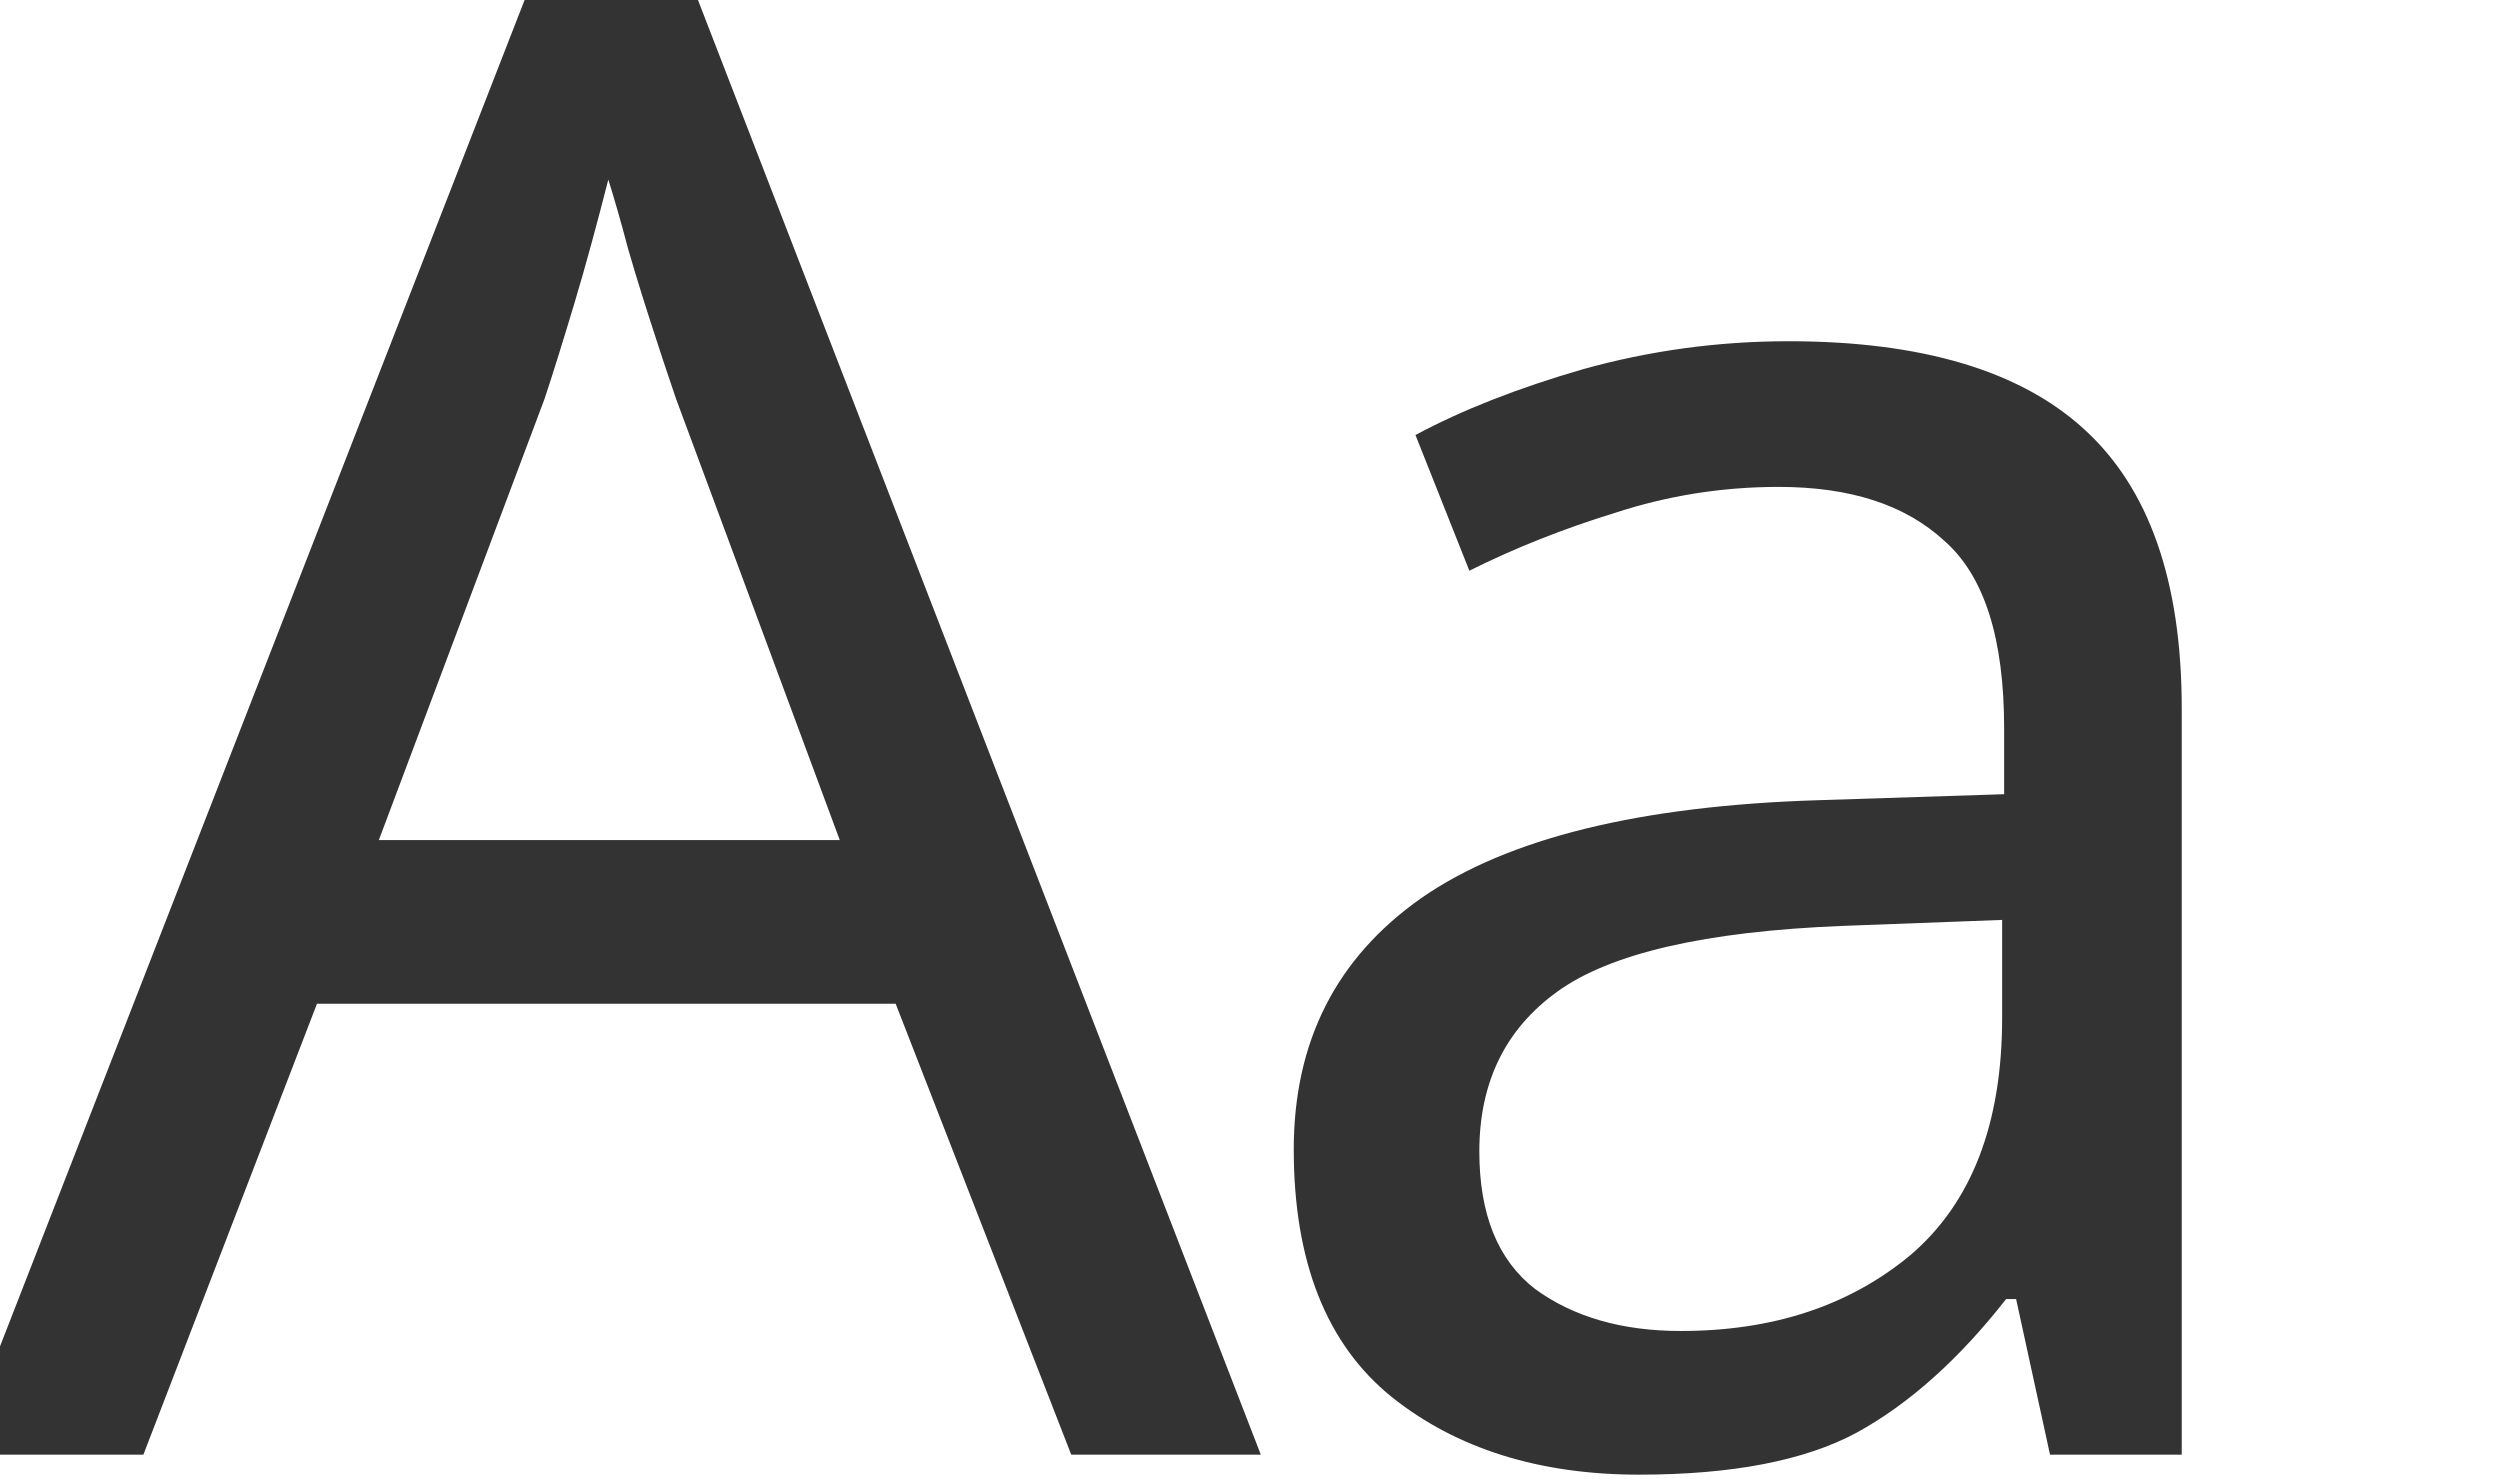
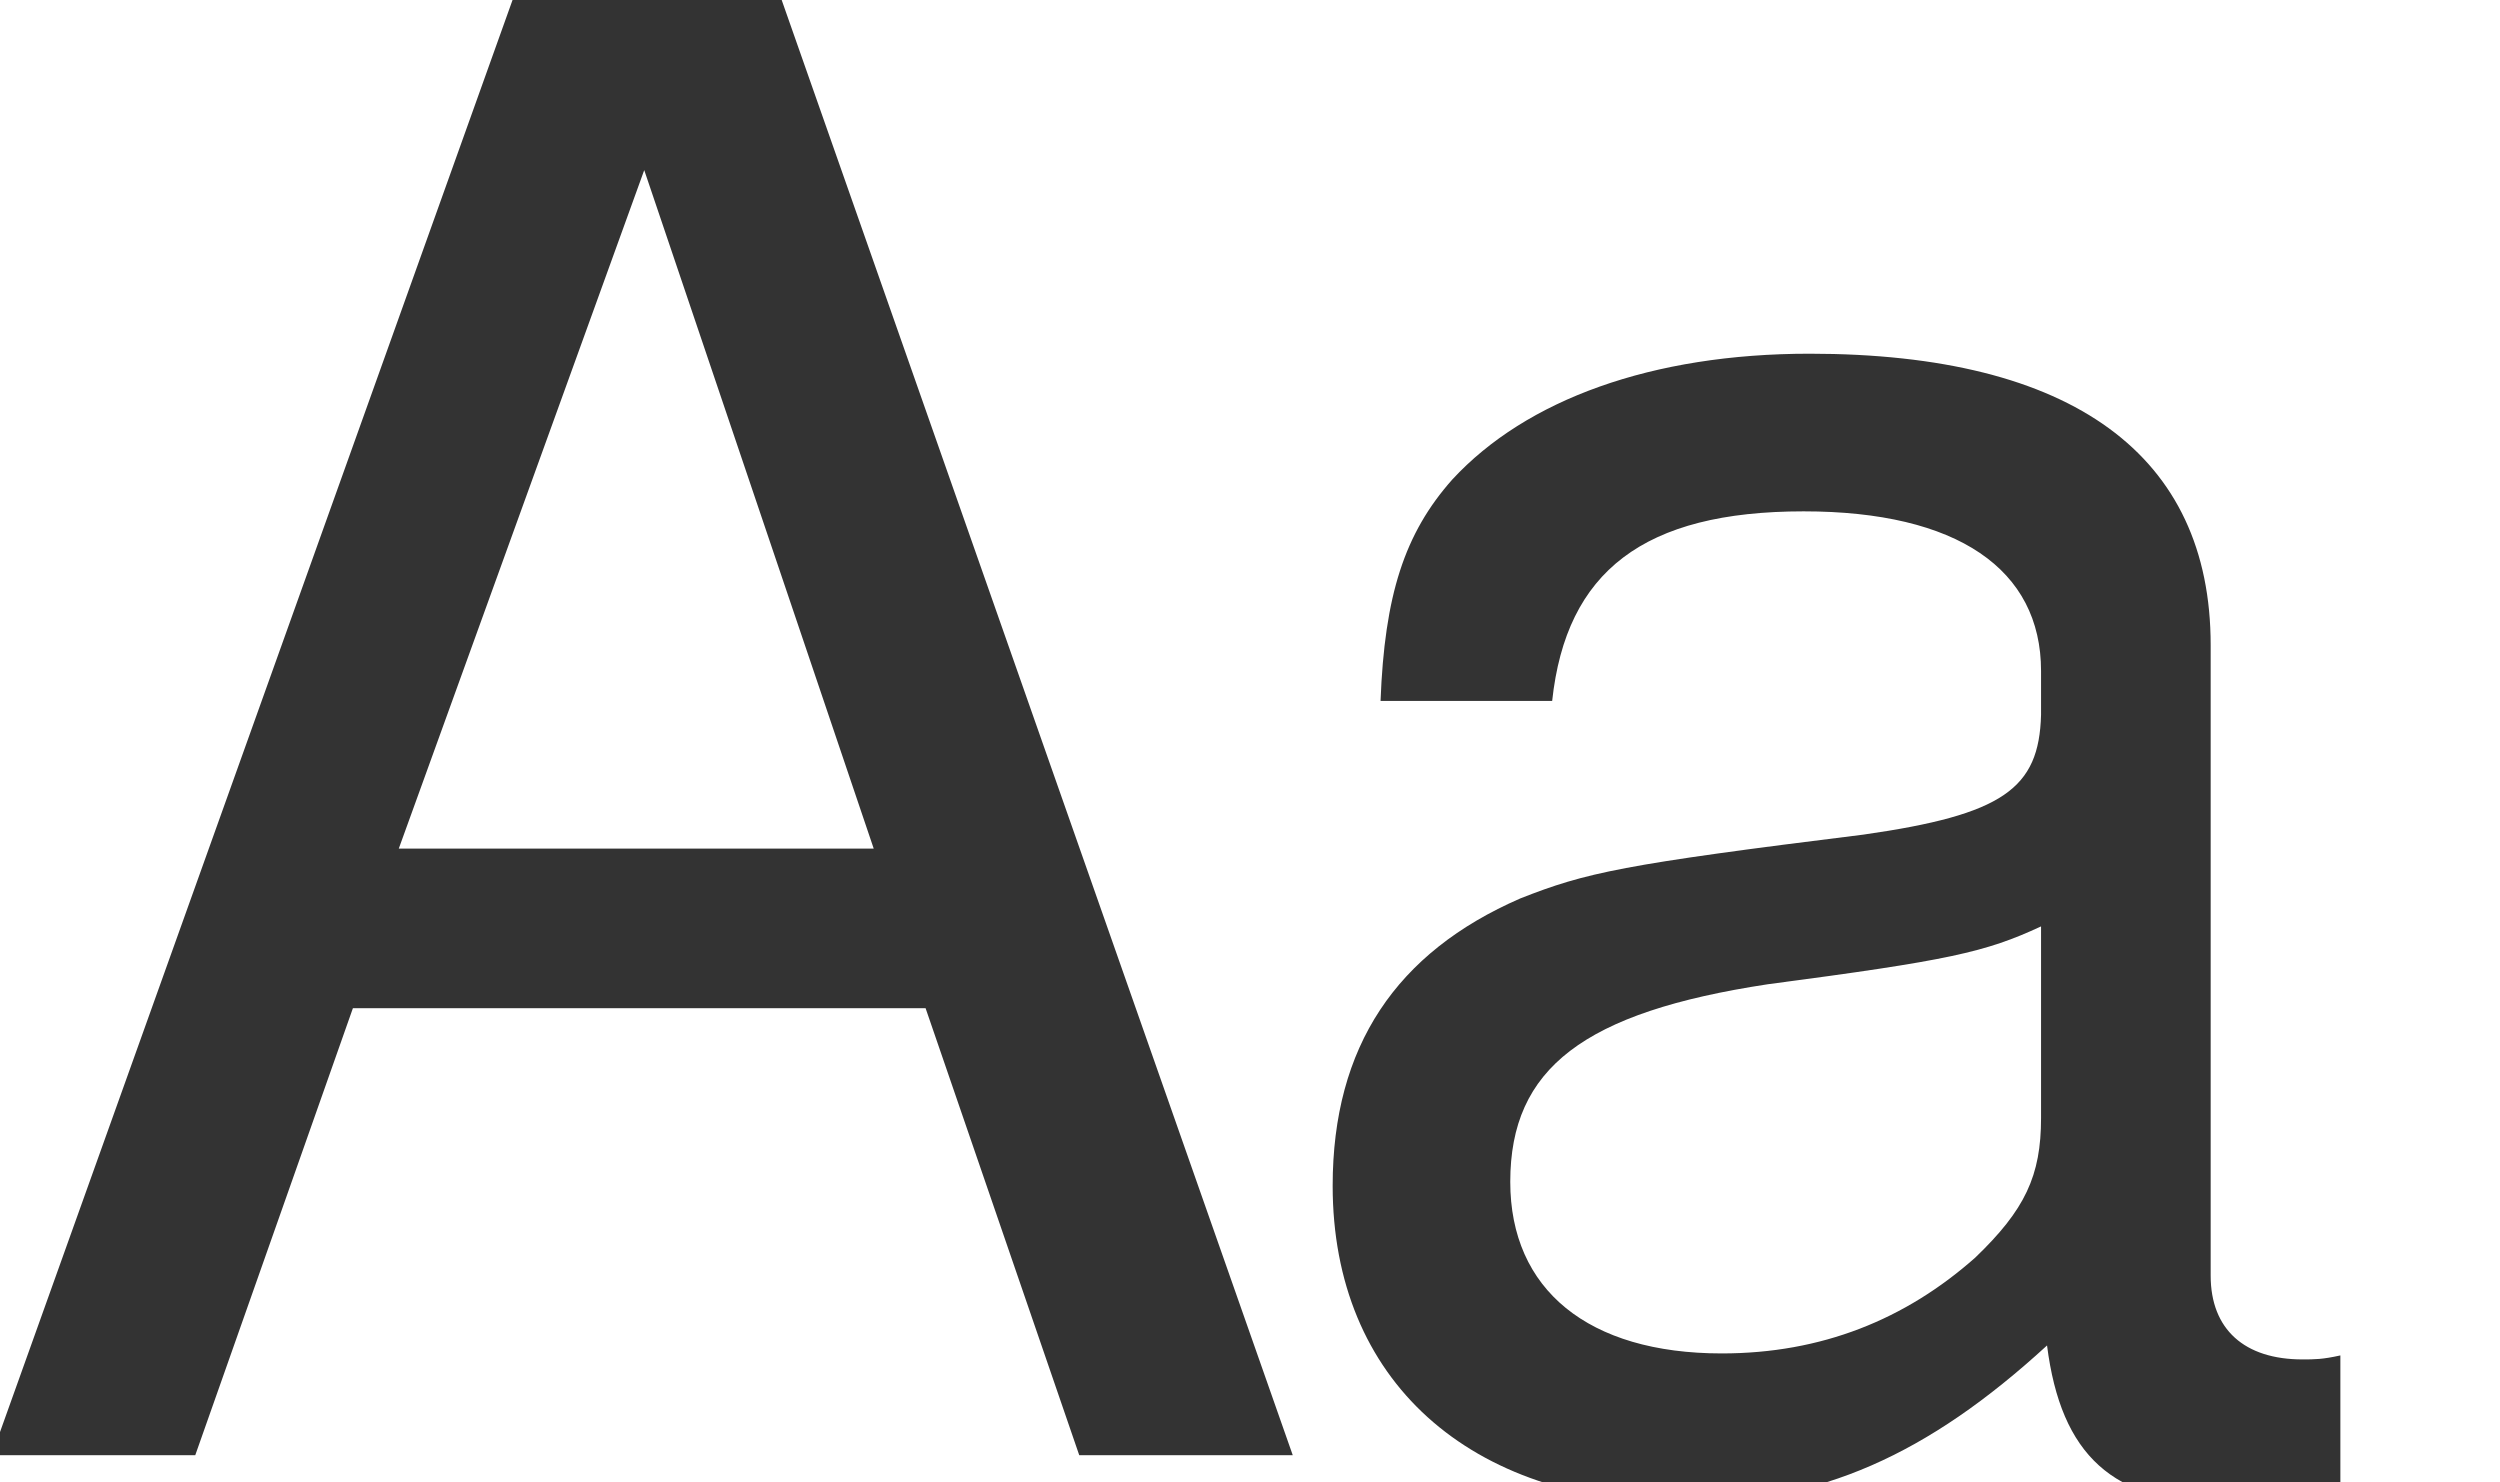
<svg xmlns="http://www.w3.org/2000/svg" width="27" height="16" viewBox="0 0 7.144 4.233" version="1.1" id="svg5">
  <defs id="defs2">
    <rect x="0.04" y="-0.069" width="34.872" height="37.849" id="rect5937" />
  </defs>
  <g id="layer1" transform="translate(1.835538,-0.6190299)">
-     <text xml:space="preserve" transform="matrix(0.3649425,0,0,0.3649425,-1.970406,-1.037678)" id="text5935" style="font-style:normal;font-variant:normal;font-weight:normal;font-stretch:normal;font-size:16px;line-height:1.25;font-family:'Helvetica Now Text';-inkscape-font-specification:'Helvetica Now Text';letter-spacing:-0.5px;word-spacing:0px;white-space:pre;shape-inside:url(#rect5937);fill:#333333;fill-opacity:1;stroke:none">
+     <text xml:space="preserve" transform="matrix(0.3649425,0,0,0.3649425,-1.970406,-1.037678)" id="text5935" style="font-style:normal;font-variant:normal;font-weight:normal;font-stretch:normal;font-size:16px;line-height:1.25;font-family:'Helvetica';-inkscape-font-specification:'Helvetica';letter-spacing:-0.5px;word-spacing:0px;white-space:pre;shape-inside:url(#rect5937);fill:#333333;fill-opacity:1;stroke:none">
      <tspan x="0.039" y="15.932" id="tspan1223">Aa</tspan>
    </text>
  </g>
</svg>
